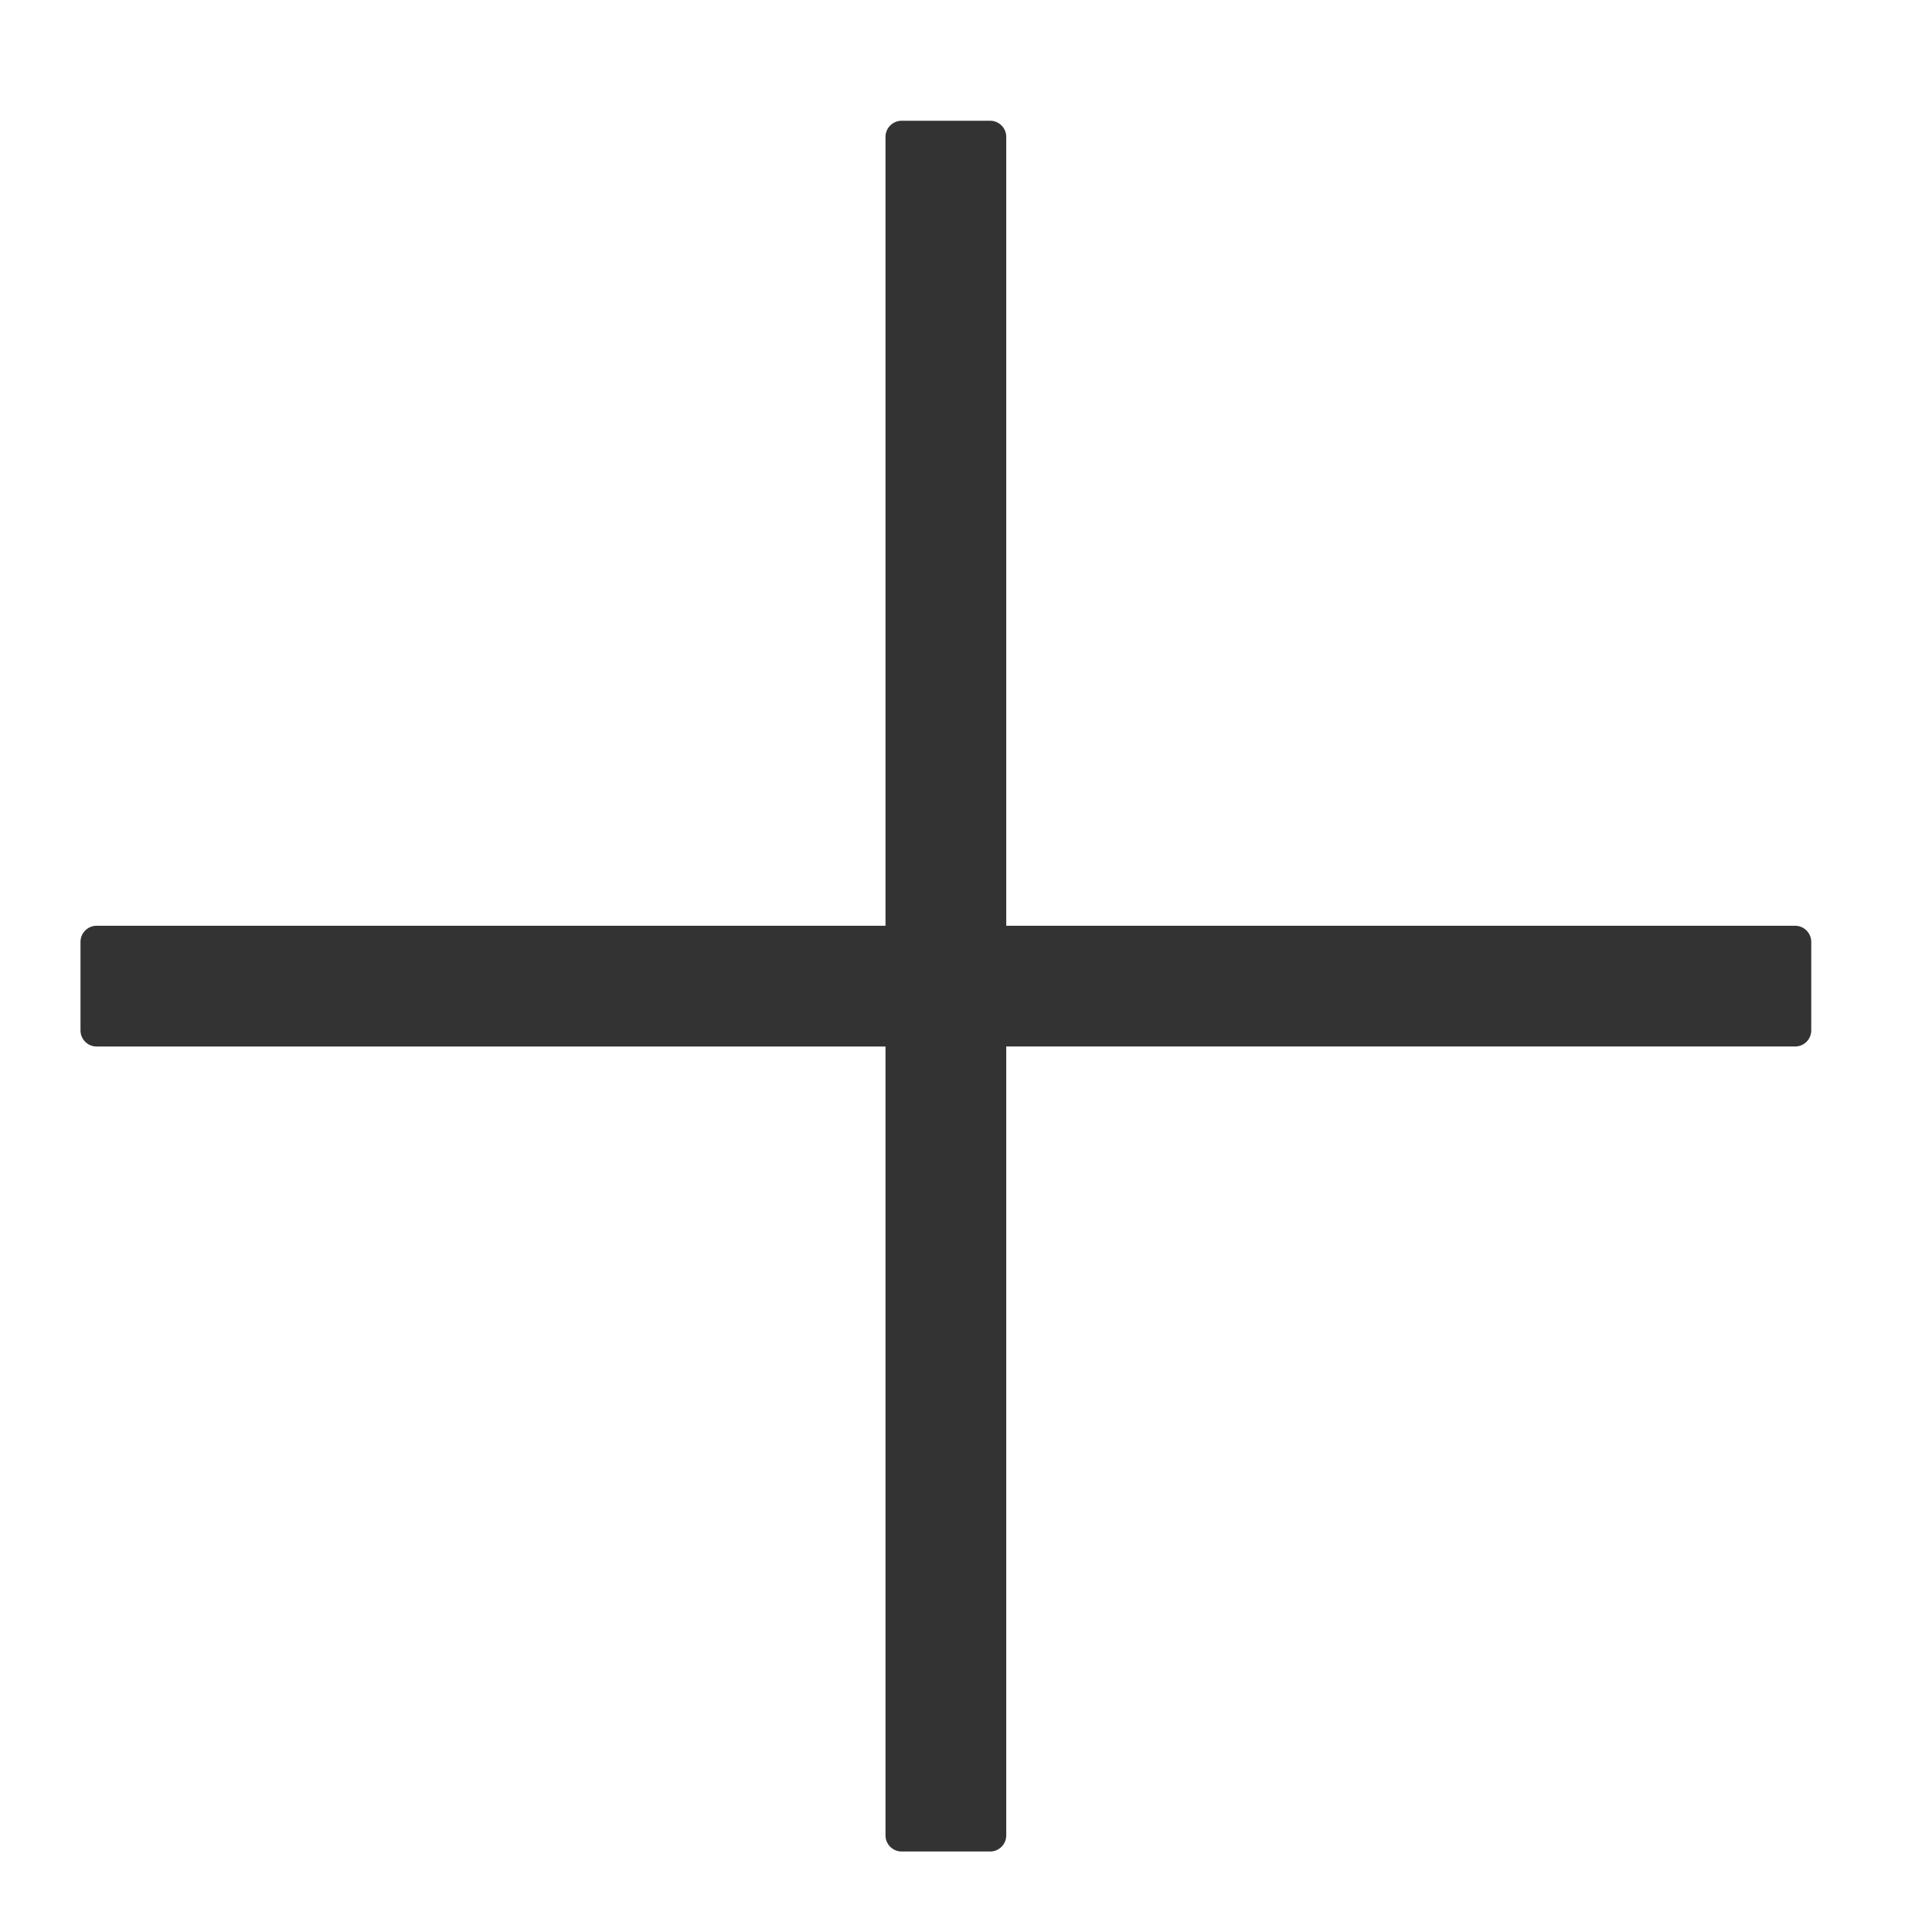
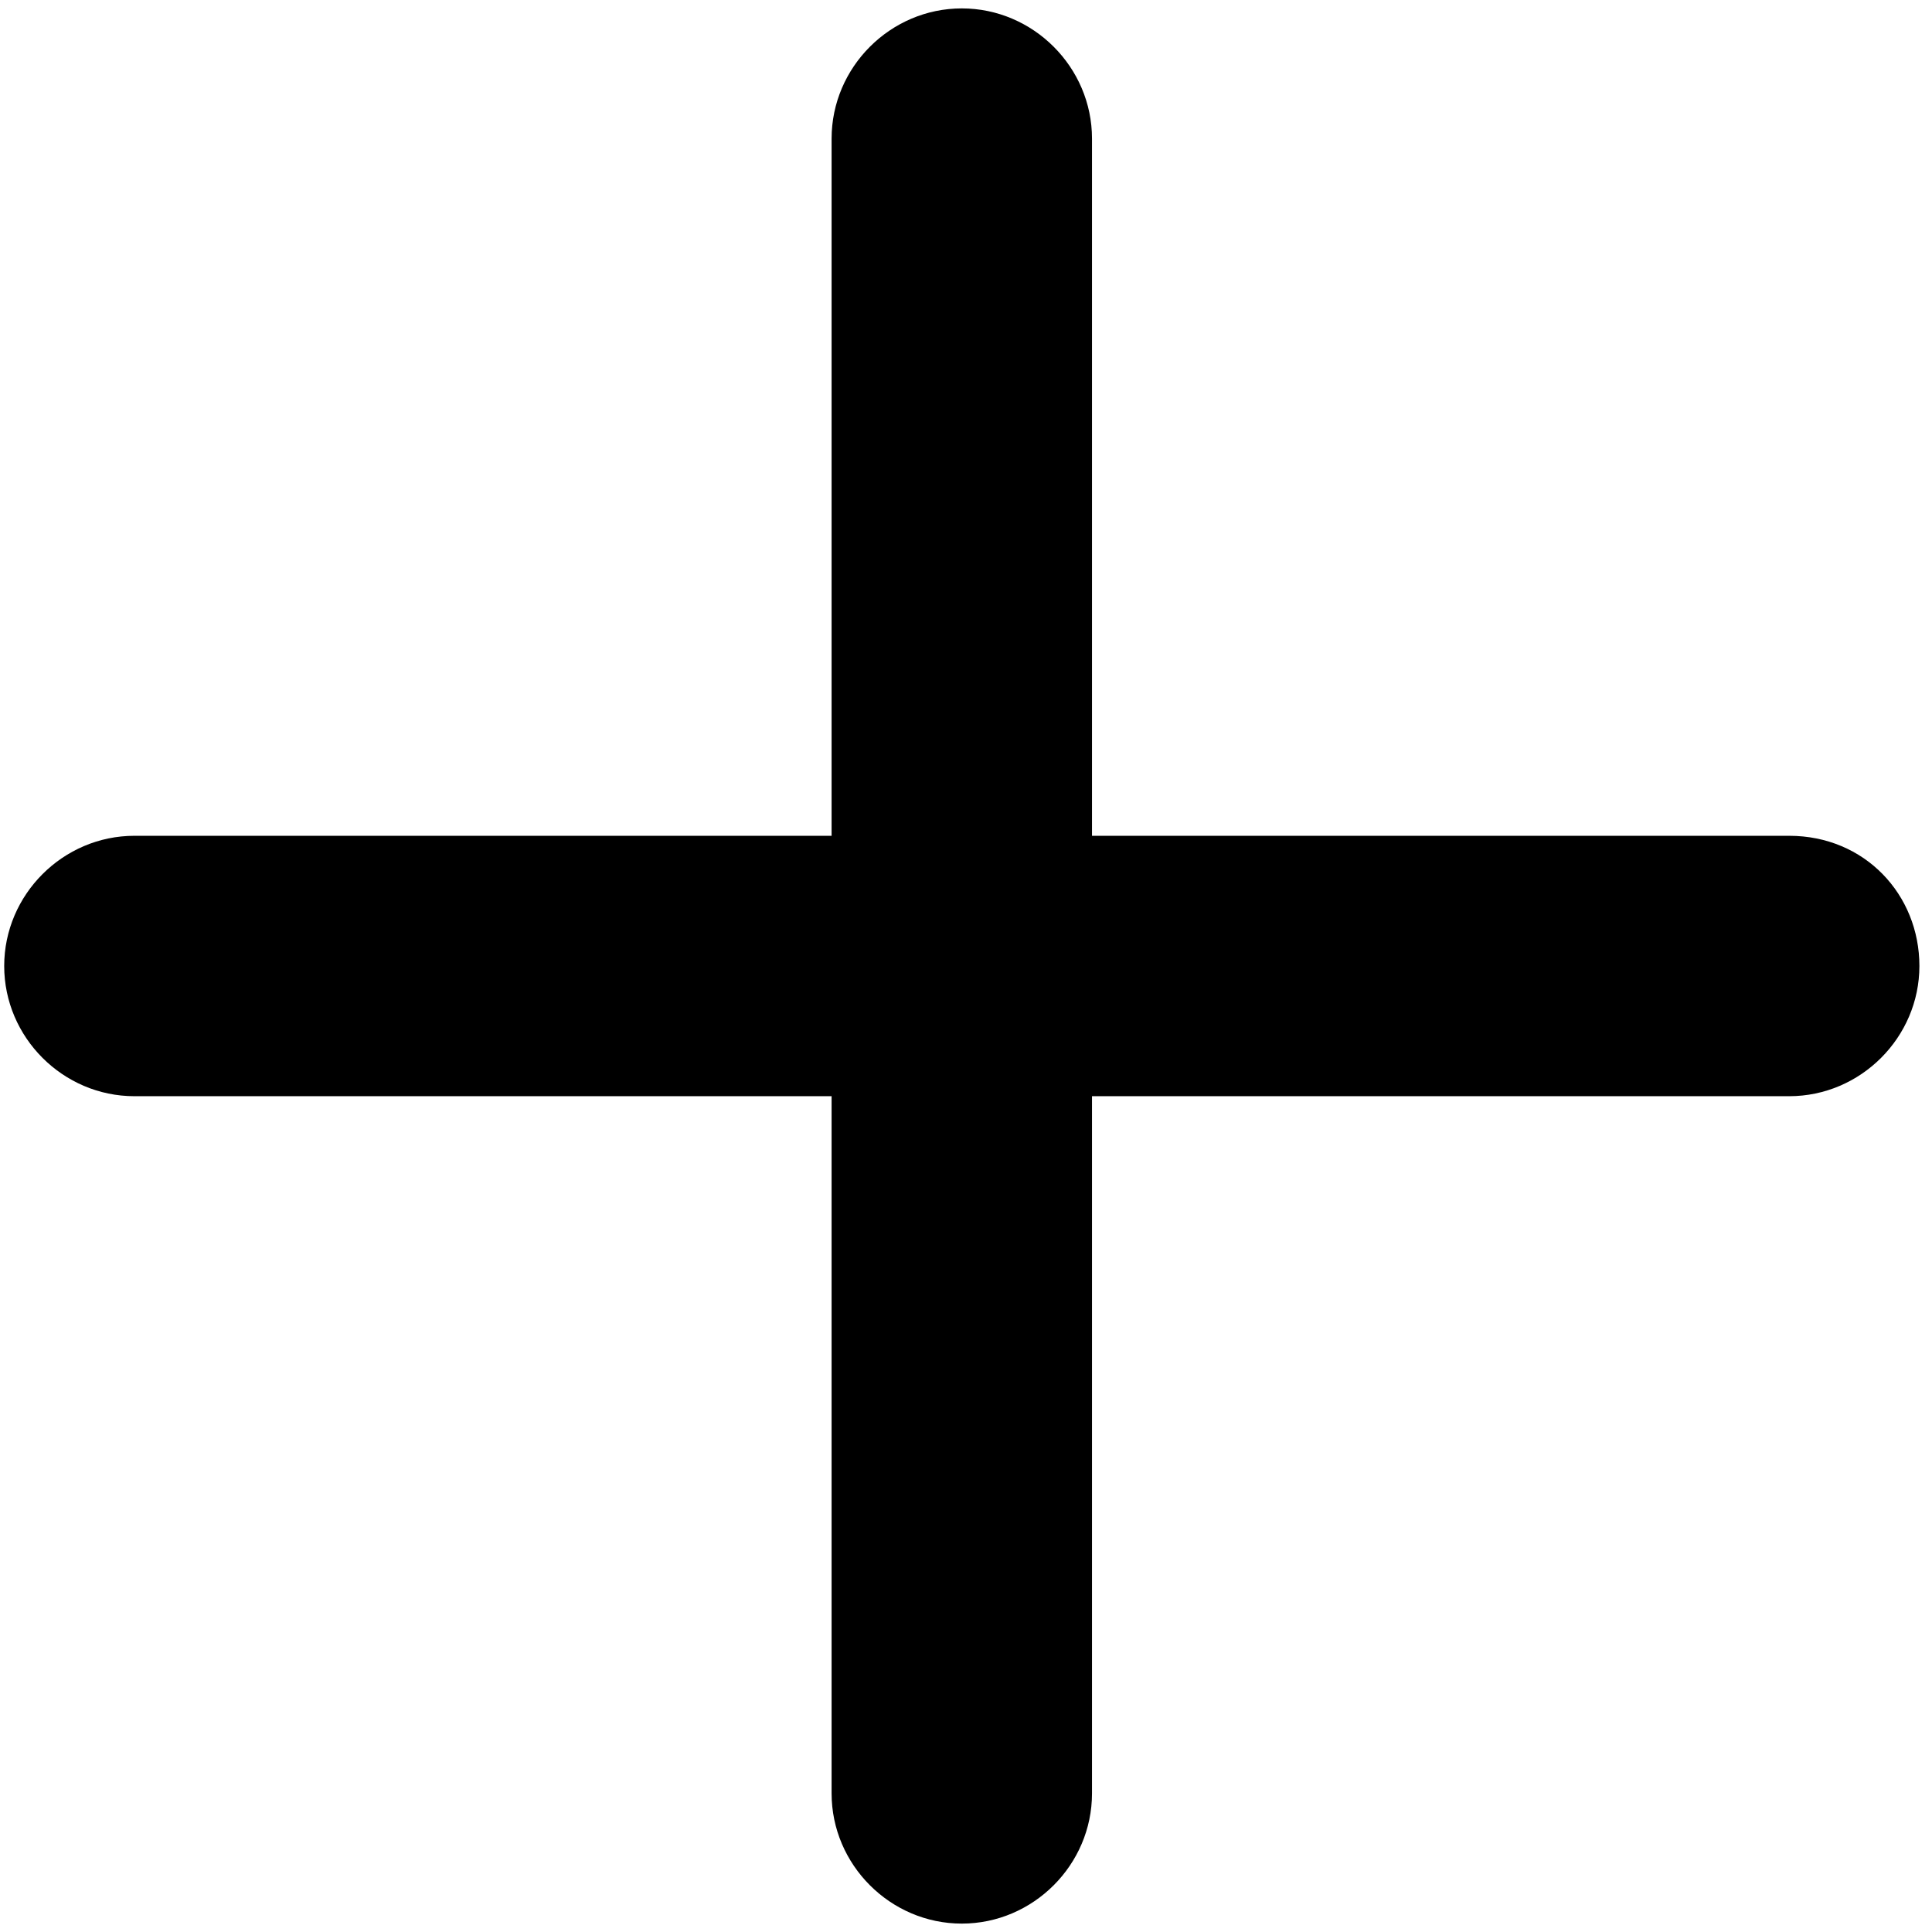
<svg xmlns="http://www.w3.org/2000/svg" class="icon" width="200px" height="200.00px" viewBox="0 0 1024 1024" version="1.1">
-   <path d="M524.8 64c4.693 0 8.533 3.84 8.533 8.533V490.667h418.133c4.693 0 8.533 3.84 8.533 8.533v46.933a8.533 8.533 0 0 1-8.533 8.533H533.333v418.133a8.533 8.533 0 0 1-8.533 8.533h-46.933a8.533 8.533 0 0 1-8.533-8.533V554.667H51.2a8.533 8.533 0 0 1-8.533-8.533v-46.933c0-4.693 3.84-8.533 8.533-8.533H469.333V72.533c0-4.693 3.84-8.533 8.533-8.533h46.933z" fill="#333333" />
+   <path d="M948.313 442.991l-369.53 0 0-369.53c0-37.843-31.165-69.009-69.009-69.009-37.843 0-69.009 31.165-69.009 69.009l0 369.53-369.53 0c-37.843 0-69.009 31.165-69.009 69.009 0 37.843 31.165 69.009 69.009 69.009l369.53 0 0 369.53c0 37.843 31.165 69.009 69.009 69.009 37.843 0 69.009-31.165 69.009-69.009l0-369.53 369.53 0c37.843 0 69.009-31.165 69.009-69.009C1017.322 474.157 988.383 442.991 948.313 442.991z" />
</svg>
